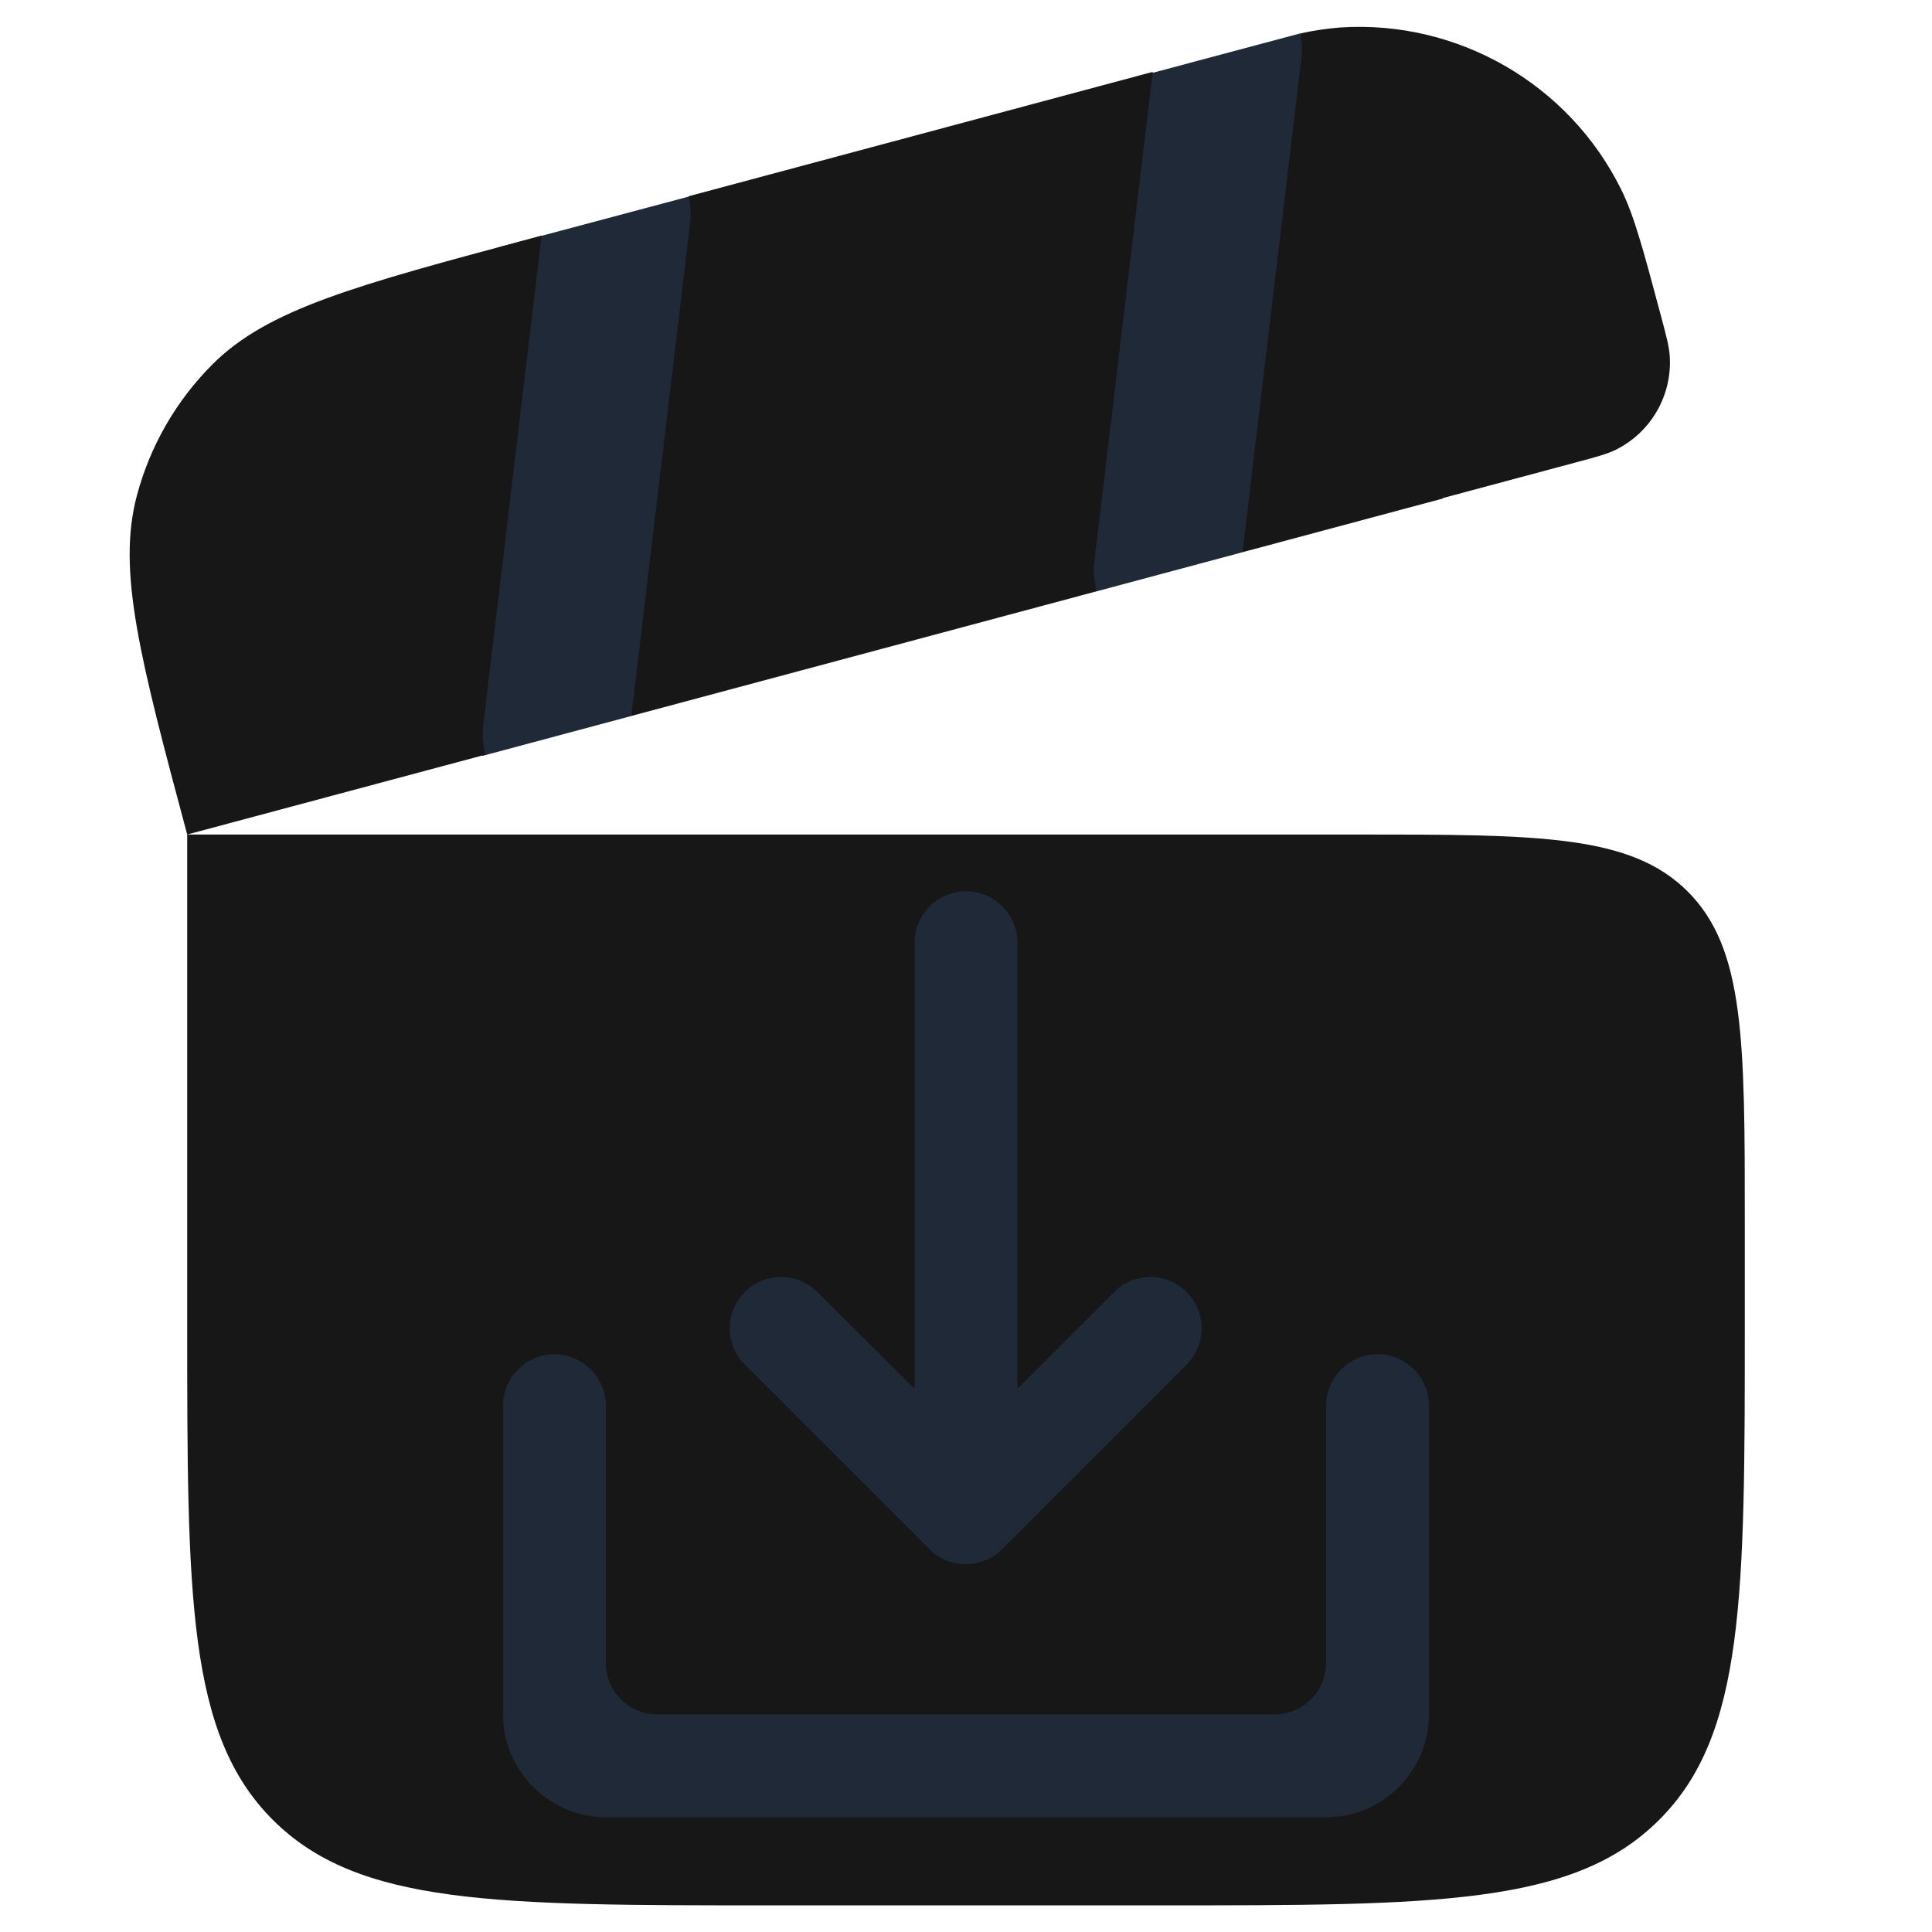
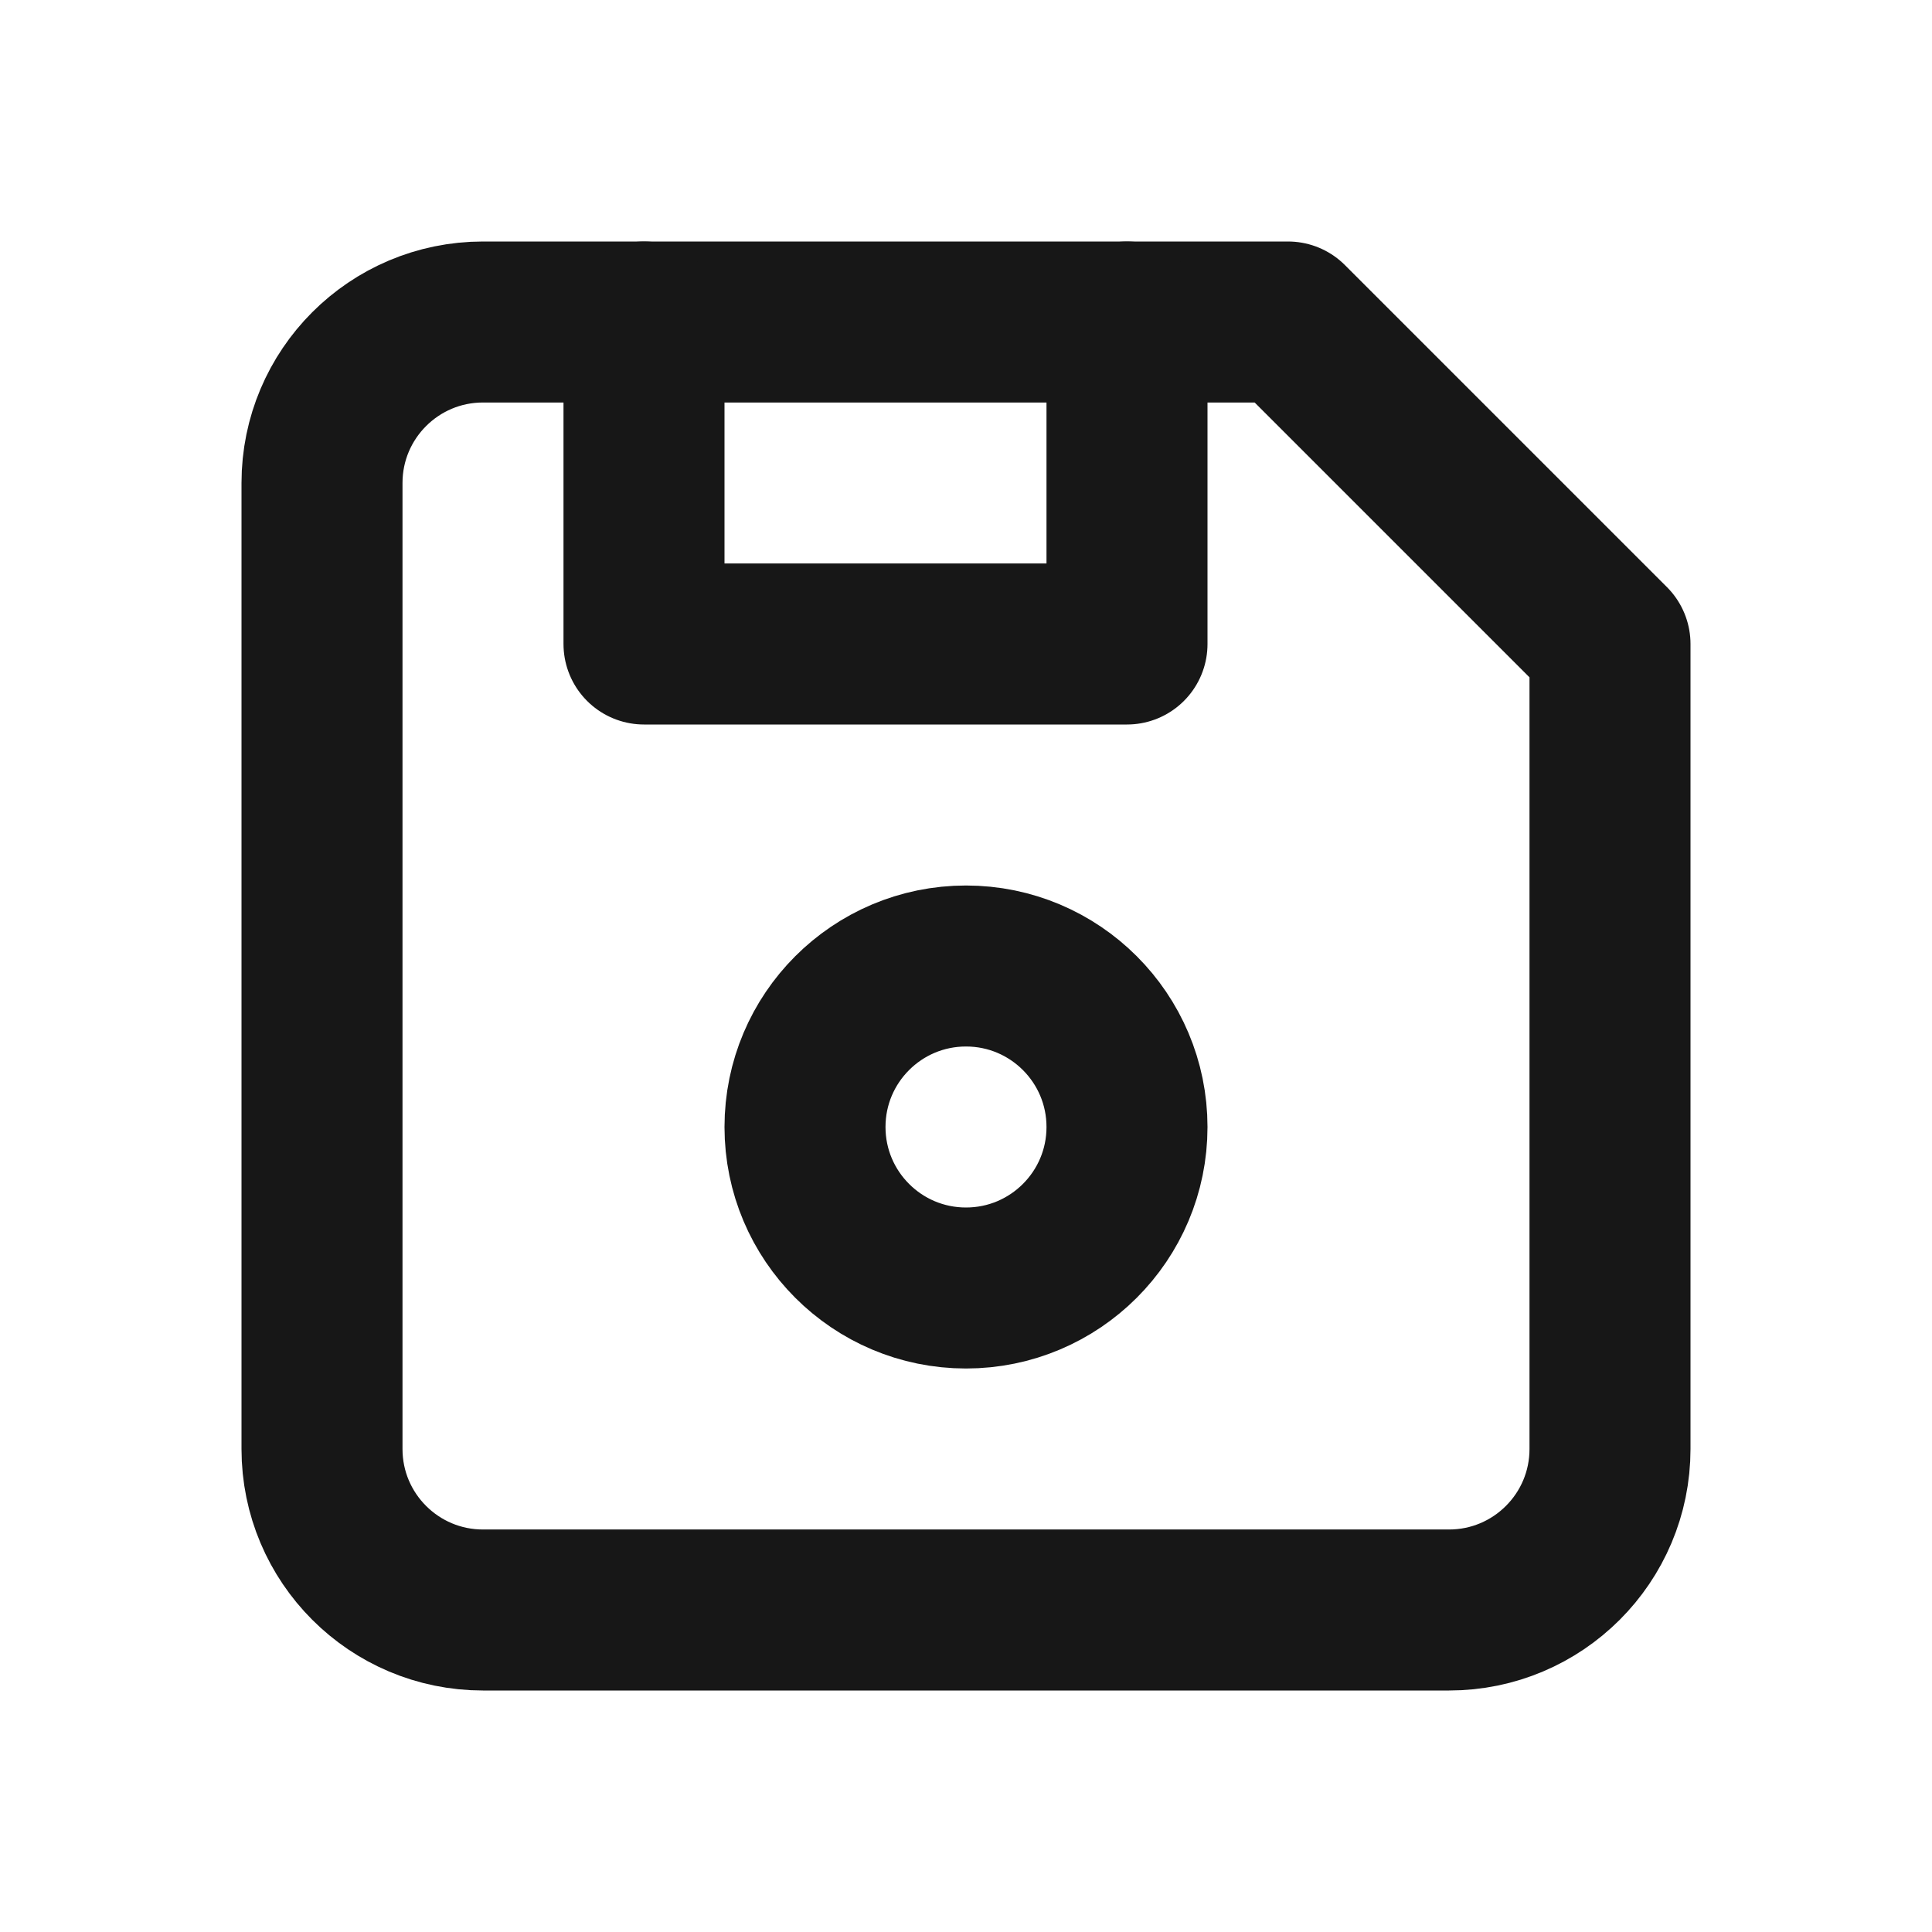
- <svg xmlns="http://www.w3.org/2000/svg" width="100%" height="100%" viewBox="0 0 21 21" version="1.1" xml:space="preserve" style="fill-rule:evenodd;clip-rule:evenodd;stroke-linejoin:round;stroke-miterlimit:2;">
-   <g transform="matrix(0.861145,0,0,0.861145,3.27958,3.53809)">
-     <g transform="matrix(0.951293,-0.254898,0.29186,1.08924,-4.95552,-2.26583)">
-       <path d="M17.592,2.813L17.818,8.255L5.074,8.255L5.074,4.514C5.074,4.06 5.28,3.624 5.648,3.303C6.016,2.983 6.515,2.803 7.034,2.803C10.557,2.807 17.592,2.813 17.592,2.813Z" style="fill:rgb(31,41,55);" />
-     </g>
-     <g transform="matrix(1.22878,0,0,1.22878,-6.36067,-7.09172)">
-       <g>
-         <g>
-           <path d="M4,11L16,11C17.886,11 18.828,11 19.414,11.586C20,12.172 20,13.114 20,15L20,16C20,18.828 20,20.243 19.121,21.121C18.243,22 16.828,22 14,22L10,22C7.172,22 5.757,22 4.879,21.121C4,20.243 4,18.828 4,16L4,11ZM13.918,3.166L9.15,4.444C9.171,4.532 9.177,4.623 9.167,4.713L8.563,9.777L13.342,8.497C13.315,8.4 13.307,8.3 13.318,8.2L13.918,3.166ZM14.841,8.095L18.249,7.182C18.473,7.122 18.585,7.092 18.674,7.048C19.036,6.869 19.255,6.489 19.229,6.086C19.223,5.988 19.193,5.876 19.133,5.651C18.953,4.978 18.862,4.641 18.731,4.376C18.195,3.29 17.052,2.631 15.844,2.71C15.705,2.721 15.567,2.742 15.431,2.772C15.451,2.855 15.456,2.941 15.445,3.03L14.841,8.095ZM7.063,10.18C7.037,10.083 7.029,9.982 7.04,9.882L7.64,4.848L7.537,4.876C5.73,5.36 4.829,5.602 4.26,6.17C3.888,6.542 3.62,7.006 3.484,7.515C3.276,8.29 3.517,9.195 4,11L7.063,10.18Z" style="fill:rgb(23,23,23);fill-rule:nonzero;" />
-         </g>
-       </g>
-     </g>
-     <g transform="matrix(0.649373,0,0,0.649373,0.592174,5.1927)">
-       <g>
-         <g>
-           <path d="M19,13L19,18C19,18.55 18.55,19 18,19L6,19C5.45,19 5,18.55 5,18L5,13C5,12.45 4.55,12 4,12C3.45,12 3,12.45 3,13L3,19C3,20.1 3.9,21 5,21L19,21C20.1,21 21,20.1 21,19L21,13C21,12.45 20.55,12 20,12C19.45,12 19,12.45 19,13M13,12.67L14.88,10.79C15.067,10.603 15.321,10.498 15.585,10.498C16.132,10.498 16.582,10.948 16.582,11.495C16.582,11.759 16.477,12.013 16.29,12.2L12.7,15.79C12.513,15.977 12.259,16.082 11.995,16.082C11.731,16.082 11.477,15.977 11.29,15.79L7.7,12.2C7.513,12.013 7.408,11.759 7.408,11.495C7.408,10.948 7.858,10.498 8.405,10.498C8.669,10.498 8.923,10.603 9.11,10.79L11,12.67L11,4C11,3.45 11.45,3 12,3C12.55,3 13,3.45 13,4L13,12.67Z" style="fill:rgb(31,41,55);fill-rule:nonzero;" />
-         </g>
-       </g>
-     </g>
-   </g>
+ <svg xmlns="http://www.w3.org/2000/svg" width="24" height="24" viewBox="0 0 24 24" fill="none" stroke="#171717" stroke-width="2" stroke-linecap="round" stroke-linejoin="round">
+   <path d="M6 4h10l4 4v10a2 2 0 0 1 -2 2h-12a2 2 0 0 1 -2 -2v-12a2 2 0 0 1 2 -2" />
+   <path d="M10 14a2 2 0 1 0 4 0a2 2 0 1 0 -4 0" />
+   <path d="M14 4l0 4l-6 0l0 -4" />
</svg>
